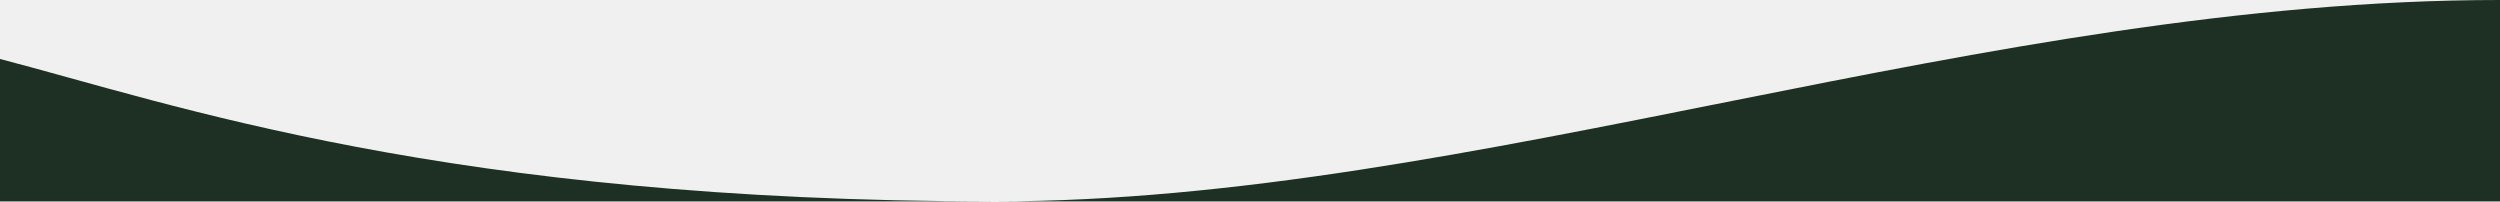
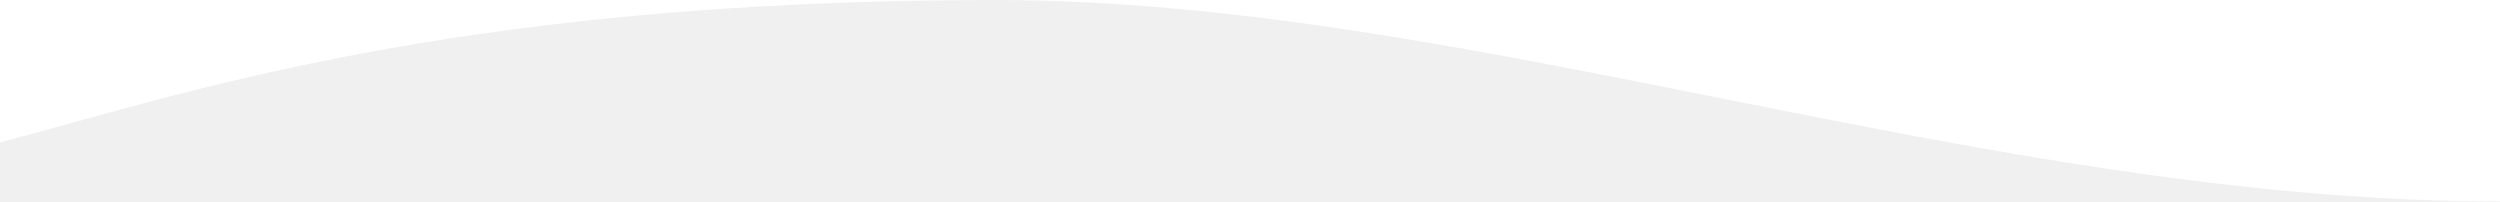
<svg xmlns="http://www.w3.org/2000/svg" preserveAspectRatio="none" viewBox="0 0 1440 116" fill="none">
-   <path d="M0 33.98C99.455 59.758 257.535 116 573.173 116C848.054 116 1143.21 0 1440 0V116L573.173 116L0 116L0 33.98Z" fill="#1E2F23" />
+   <path d="M0 82.02C99.455 56.242 257.535 0 573.173 0C848.054 0 1143.21 116 1440 116V0L573.173 0L0 0L0 82.02Z" fill="white" />
</svg>
